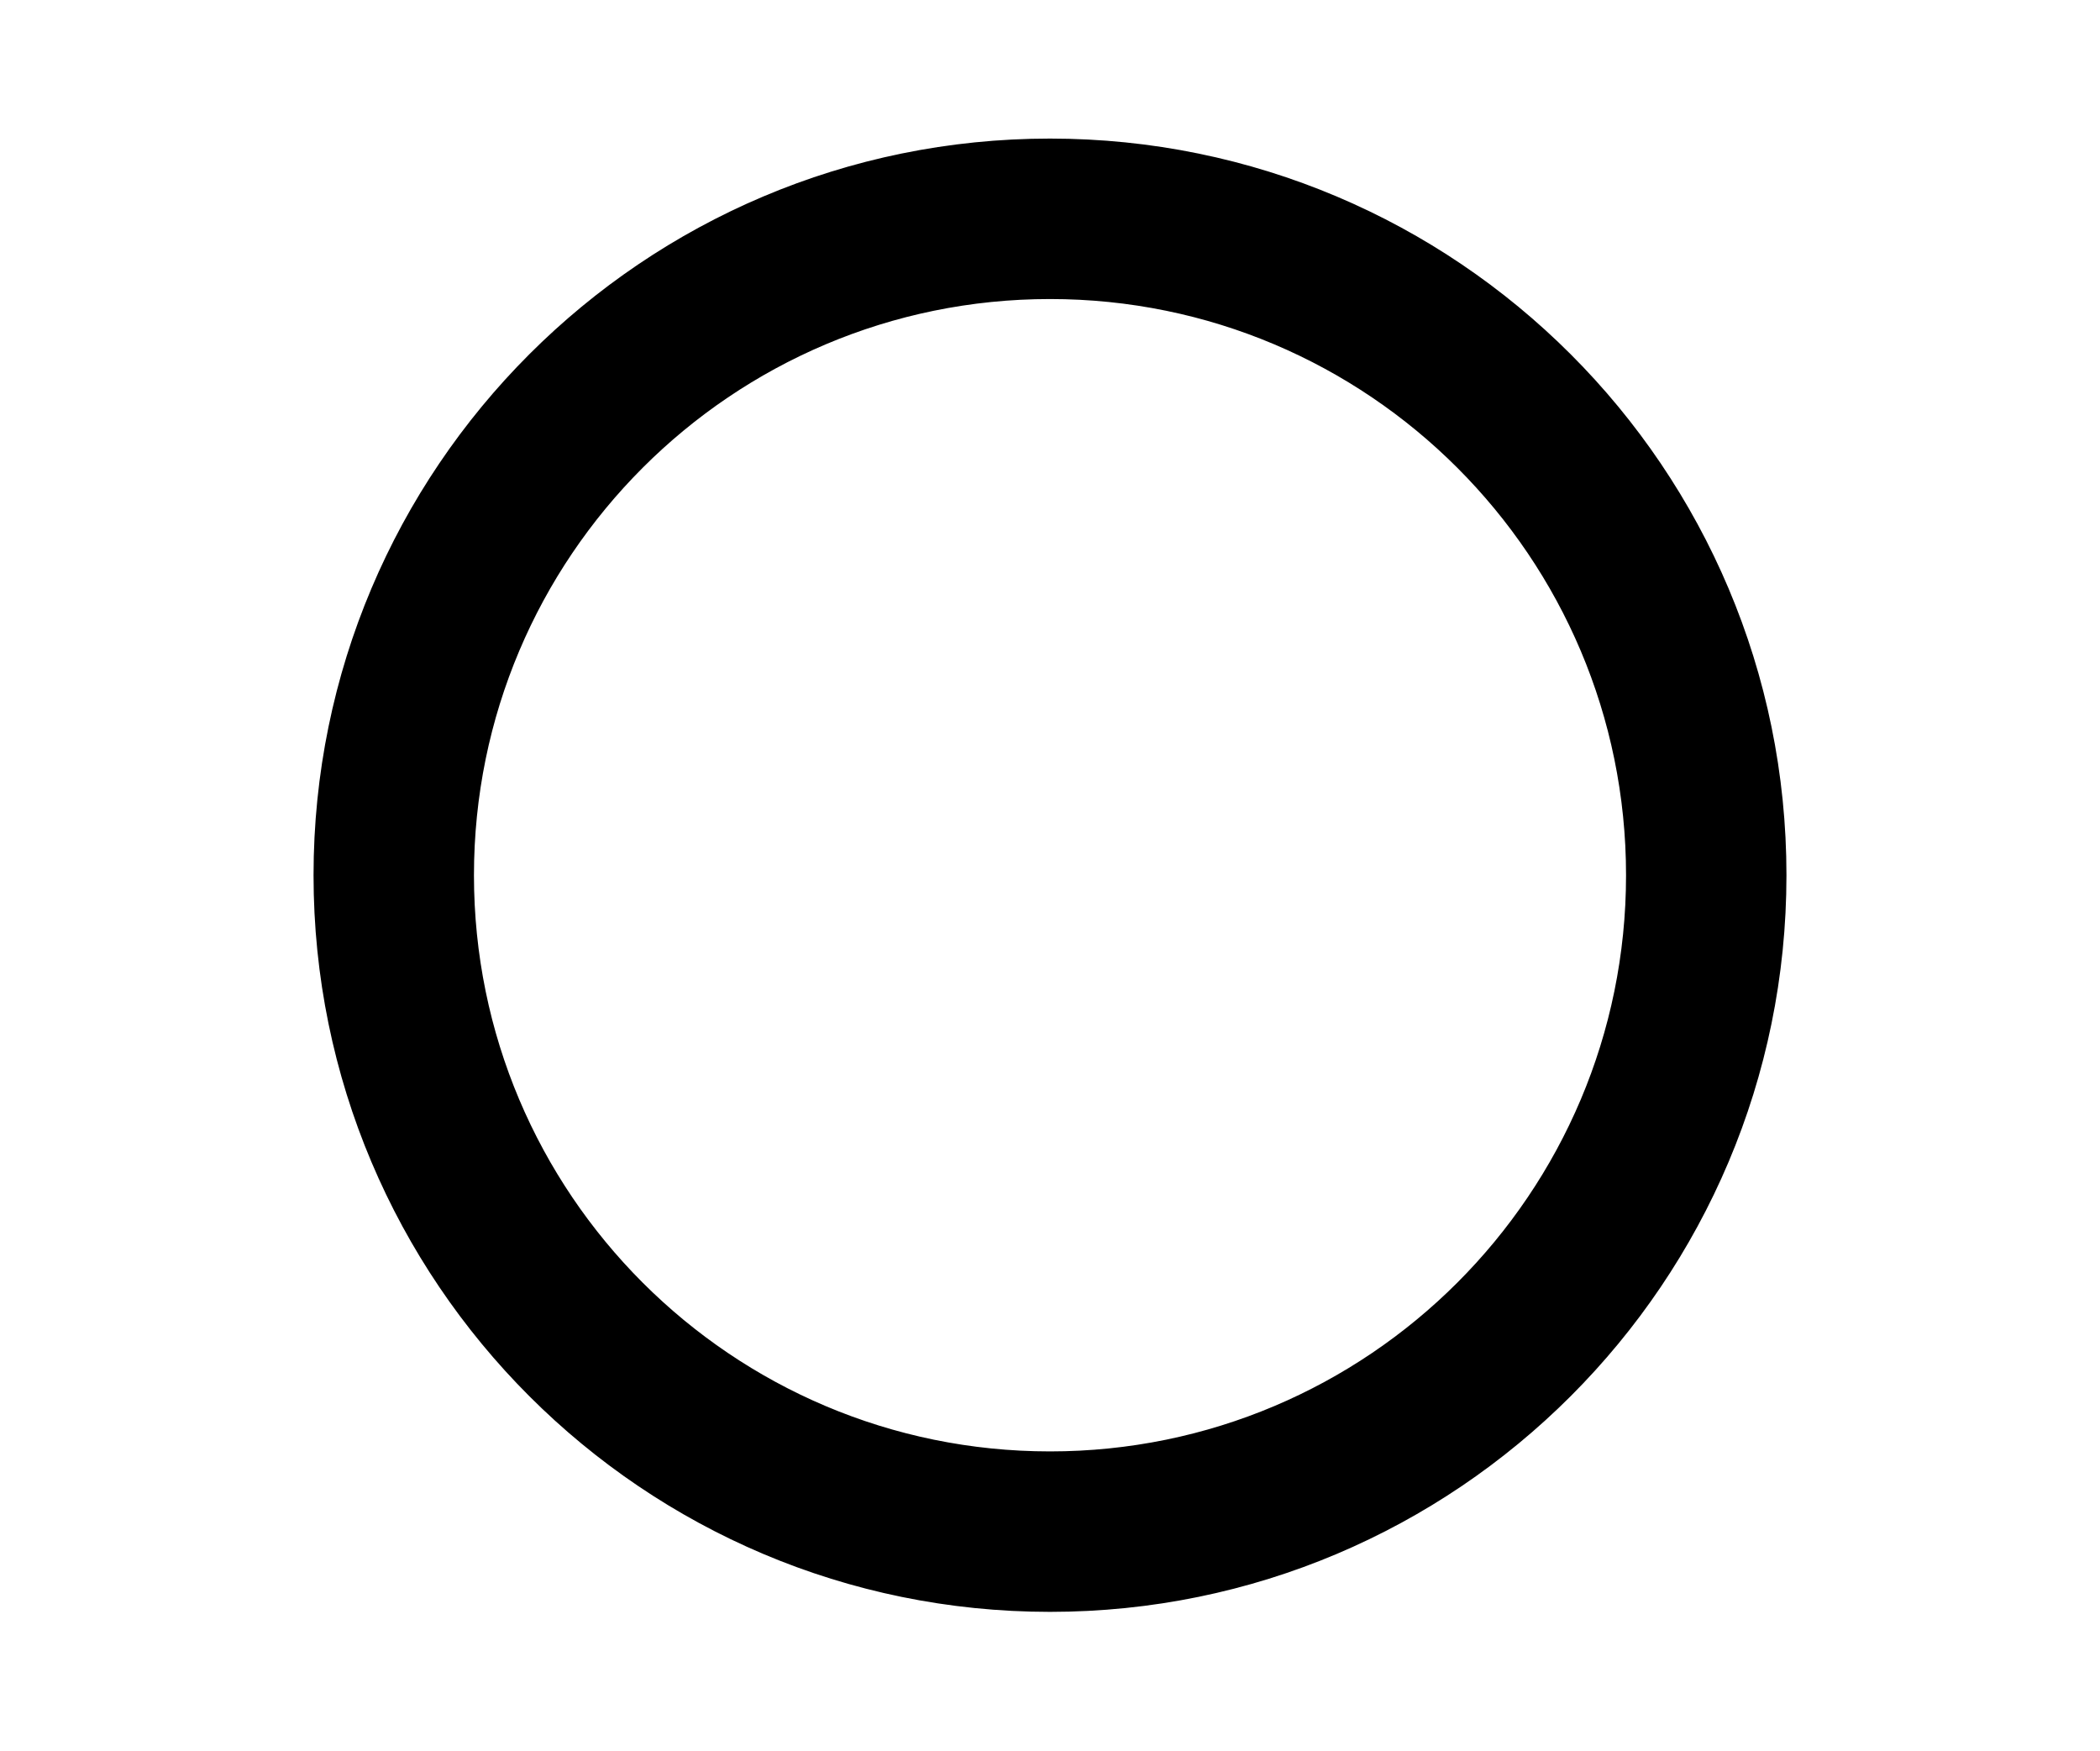
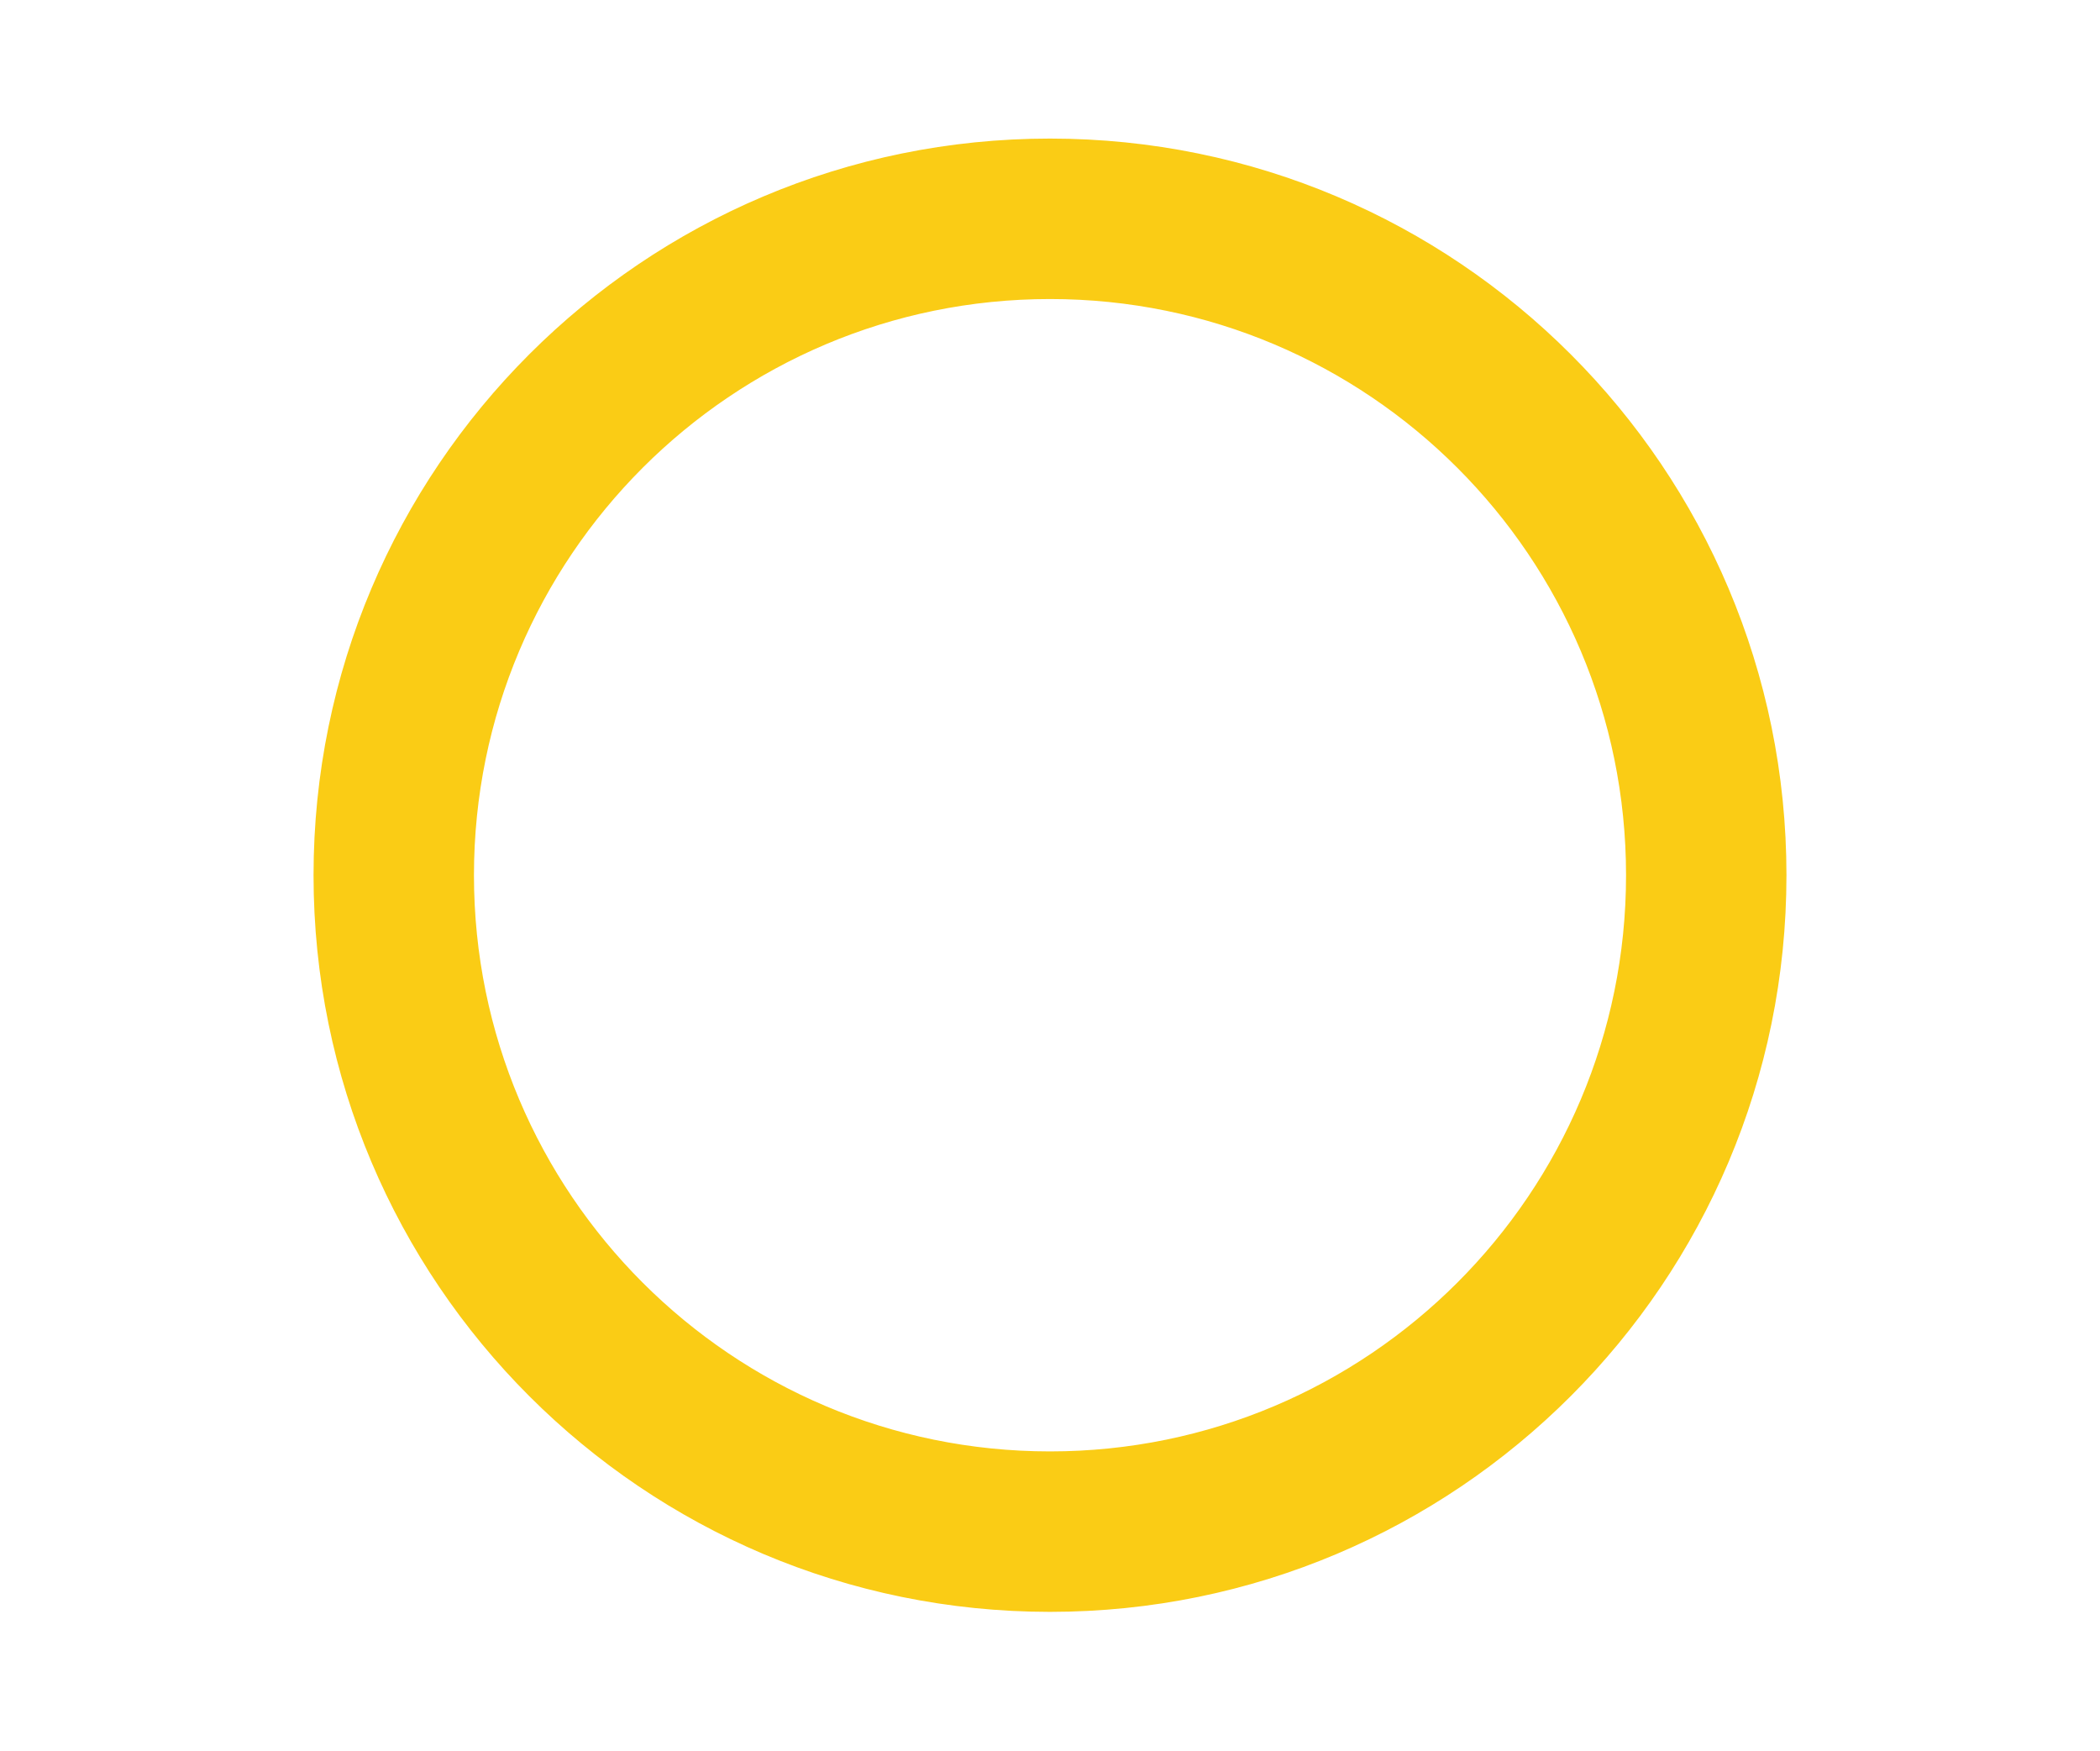
<svg xmlns="http://www.w3.org/2000/svg" width="150" height="125" viewBox="0 0 24 24">
-   <path d="M12,20A8,8 0 0,1 4,12A8,8 0 0,1 12,4A8,8 0 0,1 20,12A8,8 0 0,1 12,20M12,2A10,10 0 0,0 2,12A10,10 0 0,0 12,22A10,10 0 0,0 22,12A10,10 0 0,0 12,2Z" stroke="currentColor" stroke-width="0.2" />
+   <path d="M12,20A8,8 0 0,1 4,12A8,8 0 0,1 12,4A8,8 0 0,1 20,12A8,8 0 0,1 12,20M12,2A10,10 0 0,0 2,12A10,10 0 0,0 12,22A10,10 0 0,0 22,12A10,10 0 0,0 12,2Z" stroke="#facc15" fill="#facc15" stroke-width="0.2" />
</svg>
